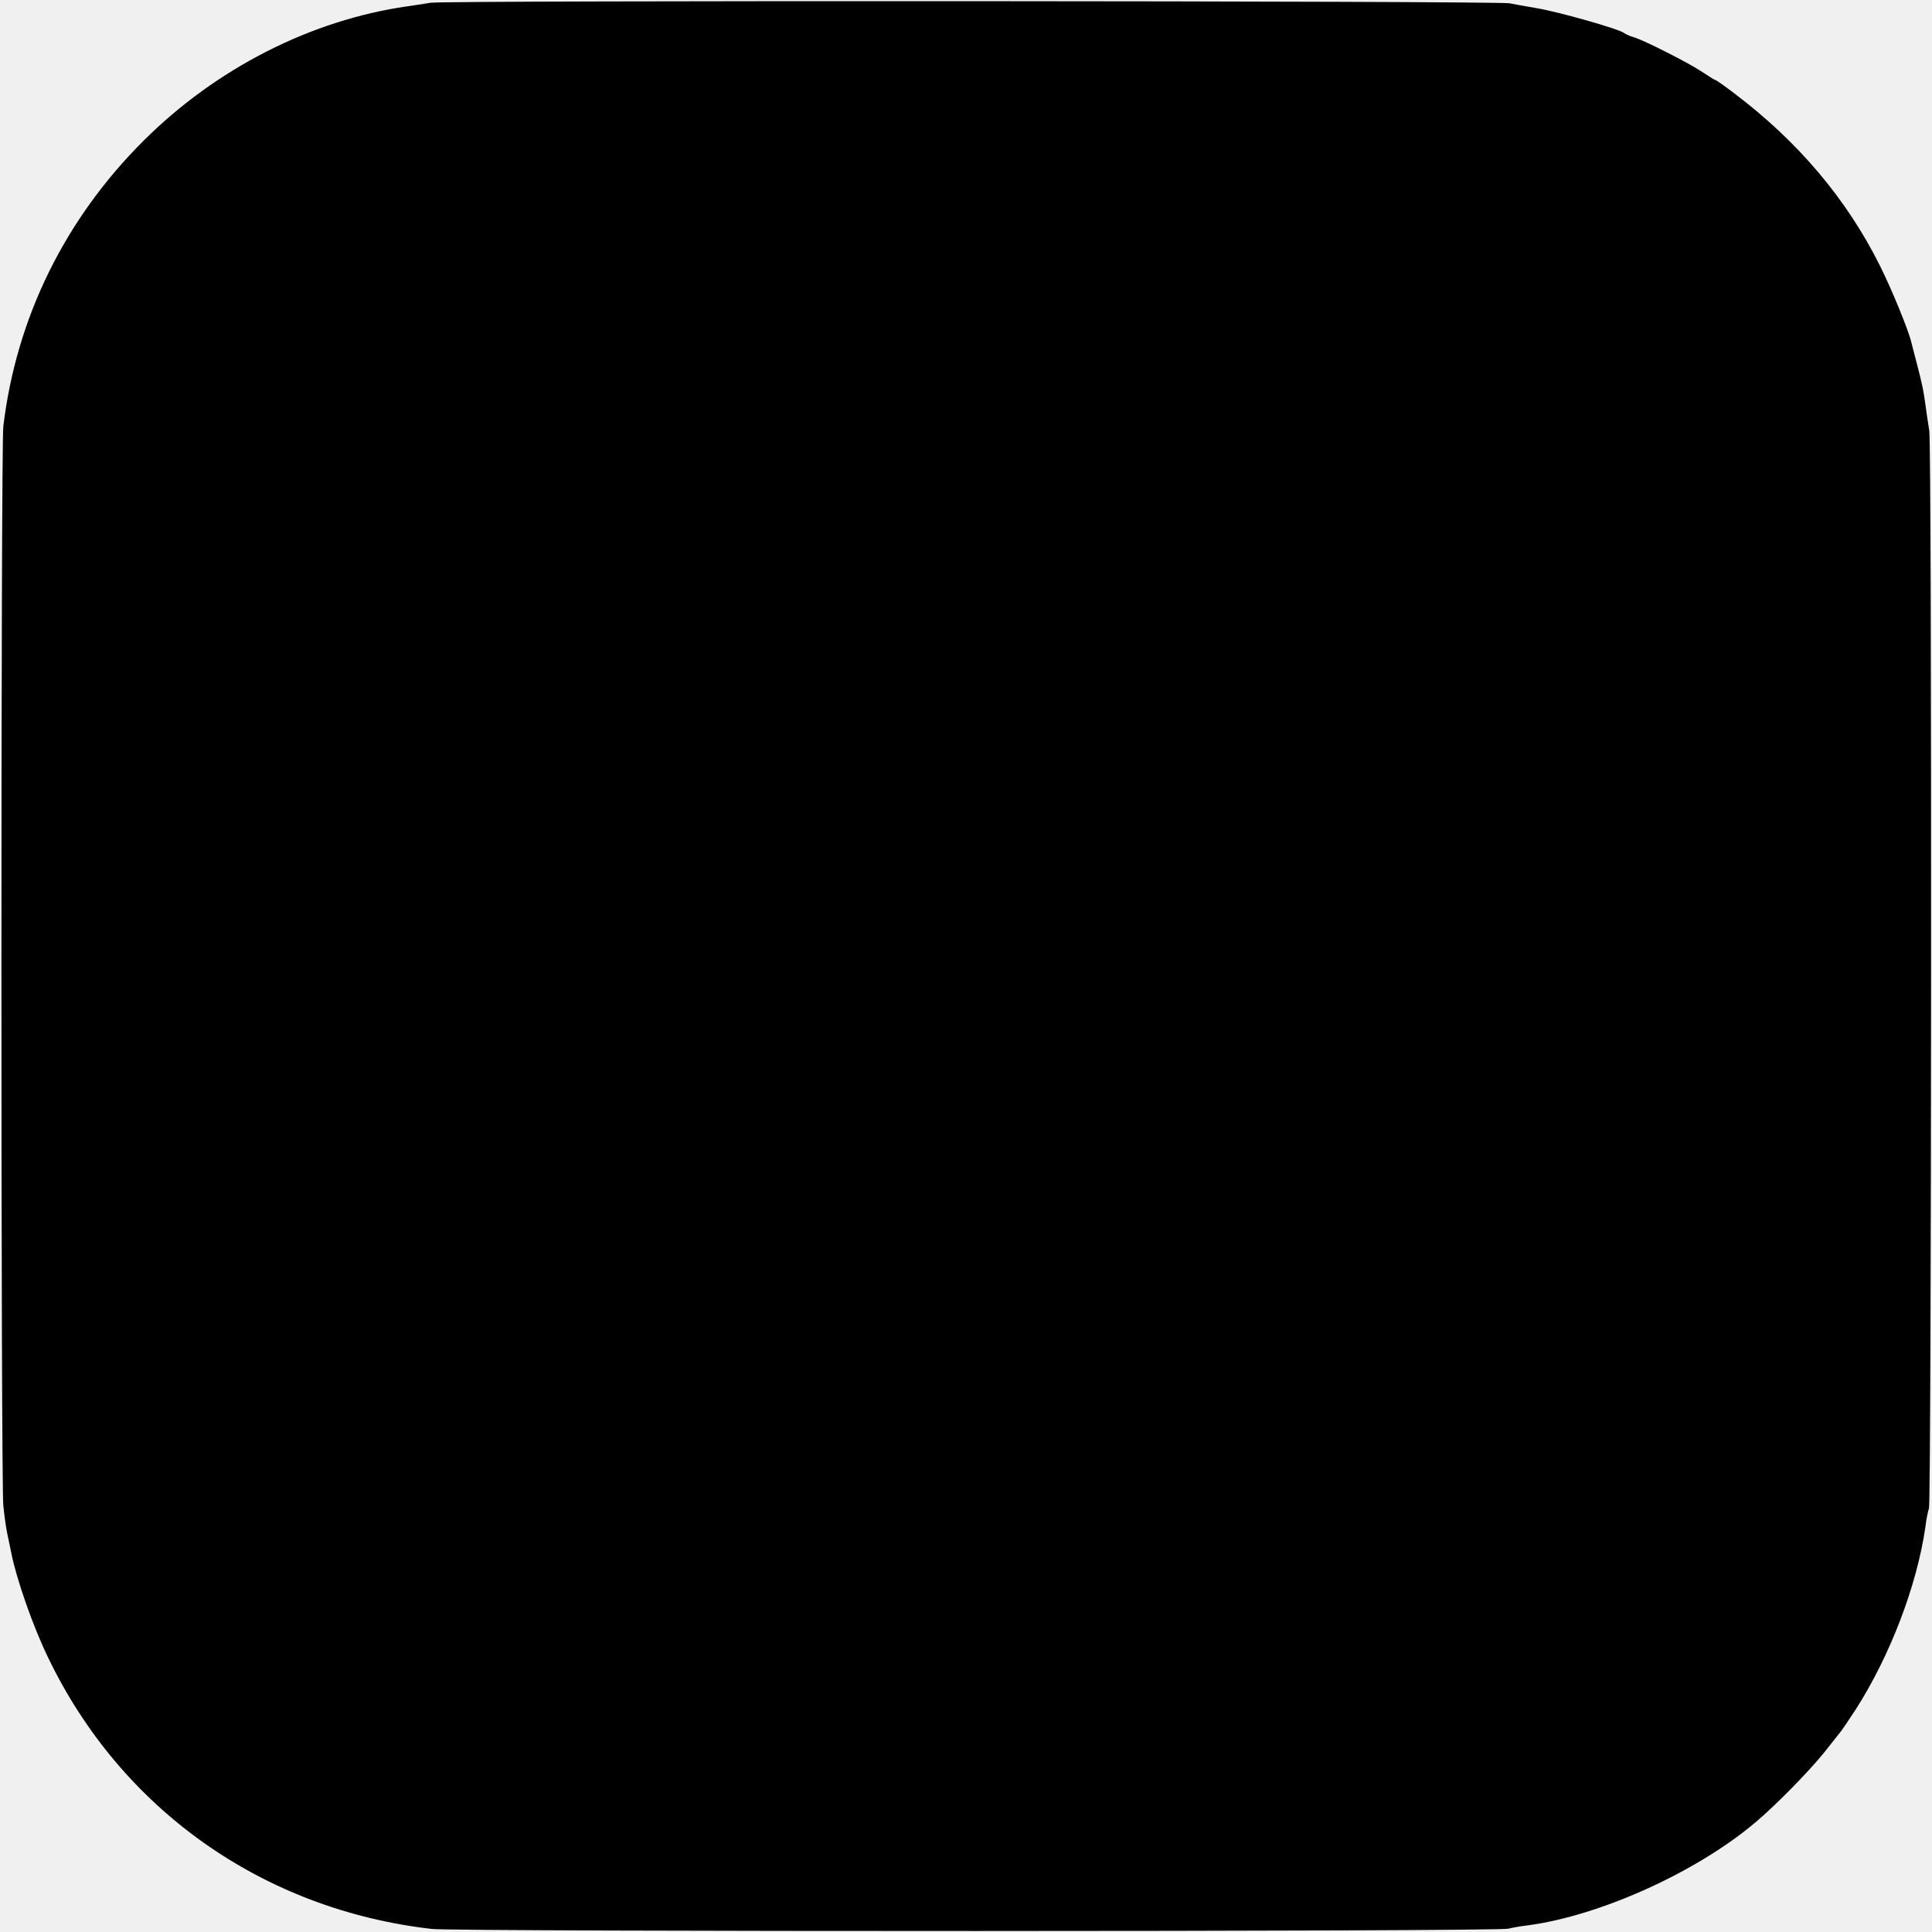
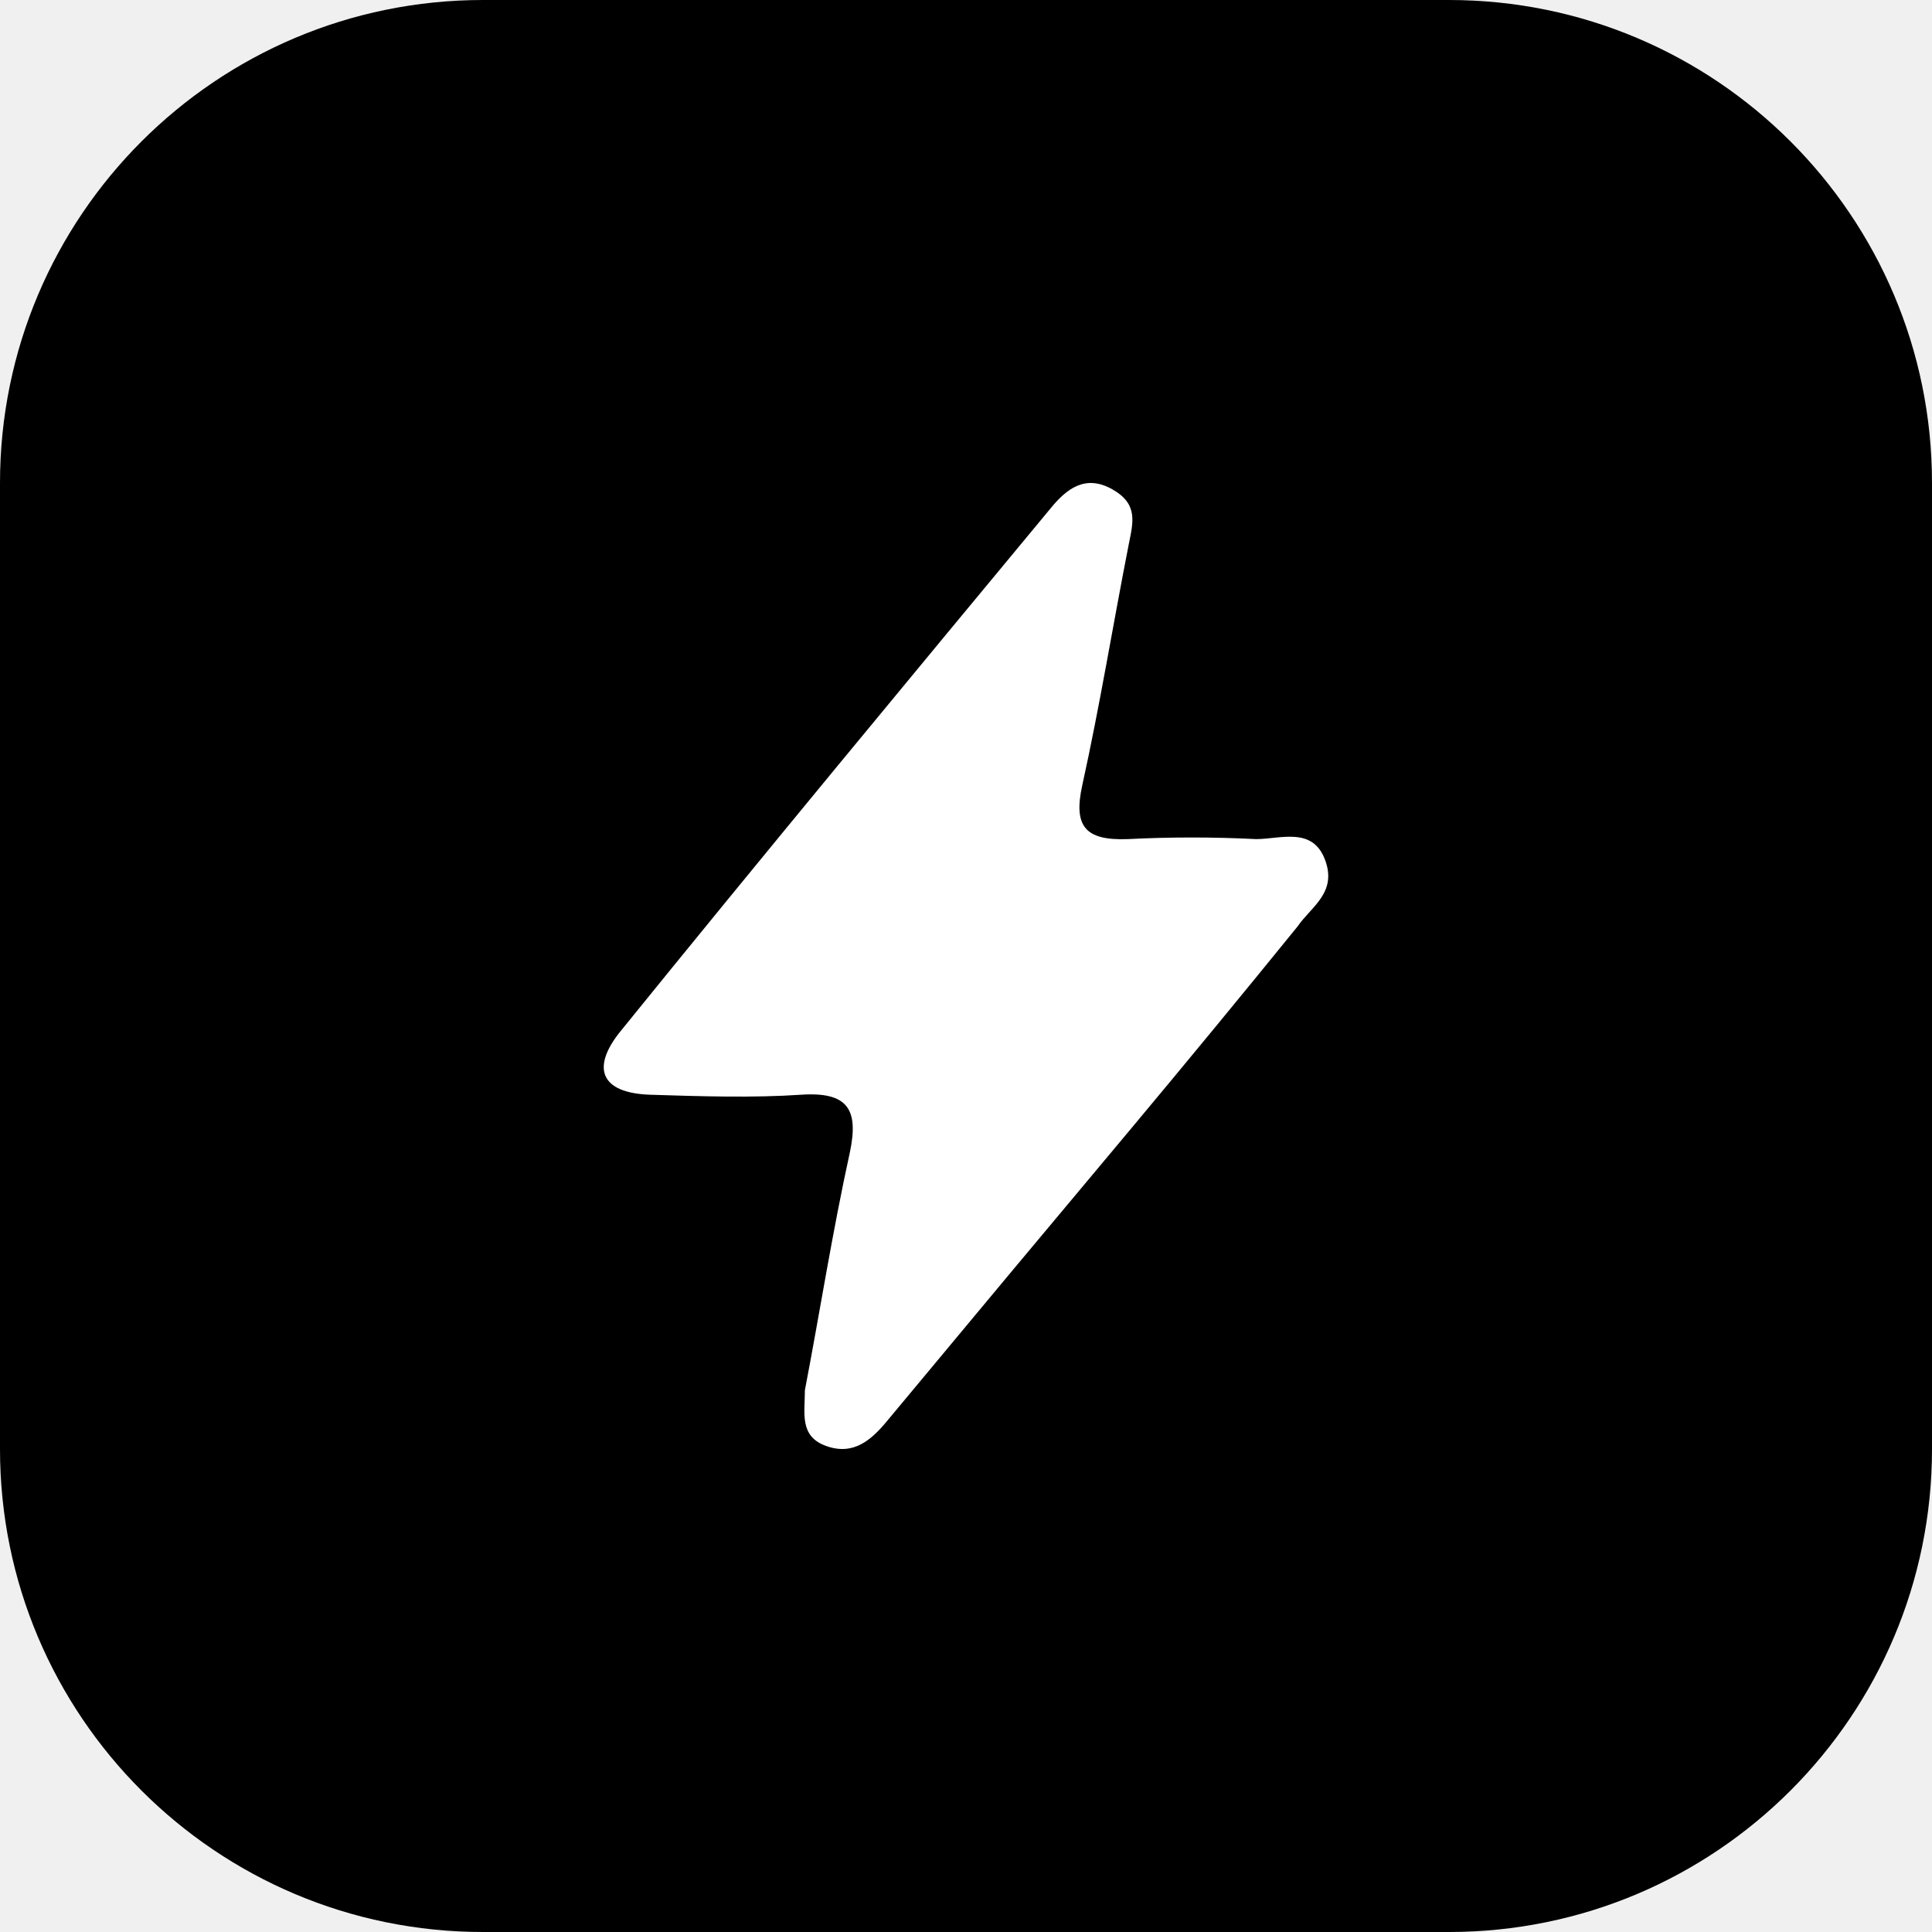
<svg xmlns="http://www.w3.org/2000/svg" version="1.0" width="700pt" height="700pt" viewBox="0 0 700 700" preserveAspectRatio="xMidYMid meet">
-   <g transform="translate(0,700) scale(0.1,-0.1)" fill="#000000" stroke="none">
-     <path d="M1560 6990 c-25 -4 -63 -10 -85 -13 -348 -50 -691 -224 -955 -487 -285 -284 -461 -642 -508 -1035 -9 -80 -9 -3820 0 -3910 4 -38 10 -81 13 -95 3 -14 10 -48 16 -77 18 -92 78 -265 133 -378 264 -550 778 -914 1391 -984 88 -10 3867 -10 3900 1 11 3 43 9 70 12 263 35 612 193 825 373 76 64 194 185 249 253 28 36 56 70 61 77 5 6 29 42 54 80 123 192 221 446 252 660 3 26 9 57 13 68 9 32 11 3844 1 3905 -5 30 -11 73 -14 95 -7 51 -11 71 -31 148 -9 34 -18 69 -20 77 -10 43 -70 190 -114 278 -121 242 -297 450 -529 625 -34 26 -64 47 -67 47 -2 0 -23 13 -47 29 -49 33 -211 115 -248 126 -14 4 -30 11 -35 15 -18 15 -238 77 -315 90 -41 7 -86 15 -100 18 -39 9 -3859 11 -3910 2z" />
+   <g transform="translate(0,700) scale(0.1,-0.1)" stroke="none" id="g6">
+     <path d="M 5250,7000 H 1750 C 783.501,7000 1.5e-5,6216.499 1.5e-5,5250 V 1750 C 1.5e-5,783.495 783.501,-3.5e-5 1750,-3.5e-5 H 5250 C 6216.501,-3.5e-5 7000,783.498 7000,1750 v 3500 c 0,966.499 -783.499,1750 -1750,1750 z" fill="#000000" />
+     <path d="m 2916.247,1962.864 c 53.486,278.163 99.027,570.961 163.383,863.78 31.698,153.236 -6.933,218.619 -178.238,206.894 -171.302,-11.704 -362.402,-5.842 -544.6,0 -182.184,5.863 -214.862,97.606 -109.9,228.395 516.863,638.313 1039.675,1268.794 1560.519,1897.347 58.429,71.245 125.761,121.998 221.816,68.32 96.028,-53.681 76.232,-120.05 60.395,-200.083 -57.443,-292.804 -104.956,-585.602 -168.329,-872.535 -32.681,-148.356 9.89,-201.055 164.369,-195.213 155.029,7.808 310.342,7.808 465.368,0 88.136,0 203.986,45.87 249.53,-74.177 45.543,-120.05 -50.488,-170.803 -99.006,-242.048 -198.036,-243.994 -398.717,-487.661 -602.044,-731.019 -297.699,-355.273 -593.119,-709.231 -886.2,-1061.9 -57.444,-69.279 -121.8,-124.927 -219.823,-89.775 -98.02,35.131 -77.239,118.081 -77.239,202.014 z" fill="#ffffff" />
  </g>
</svg>
